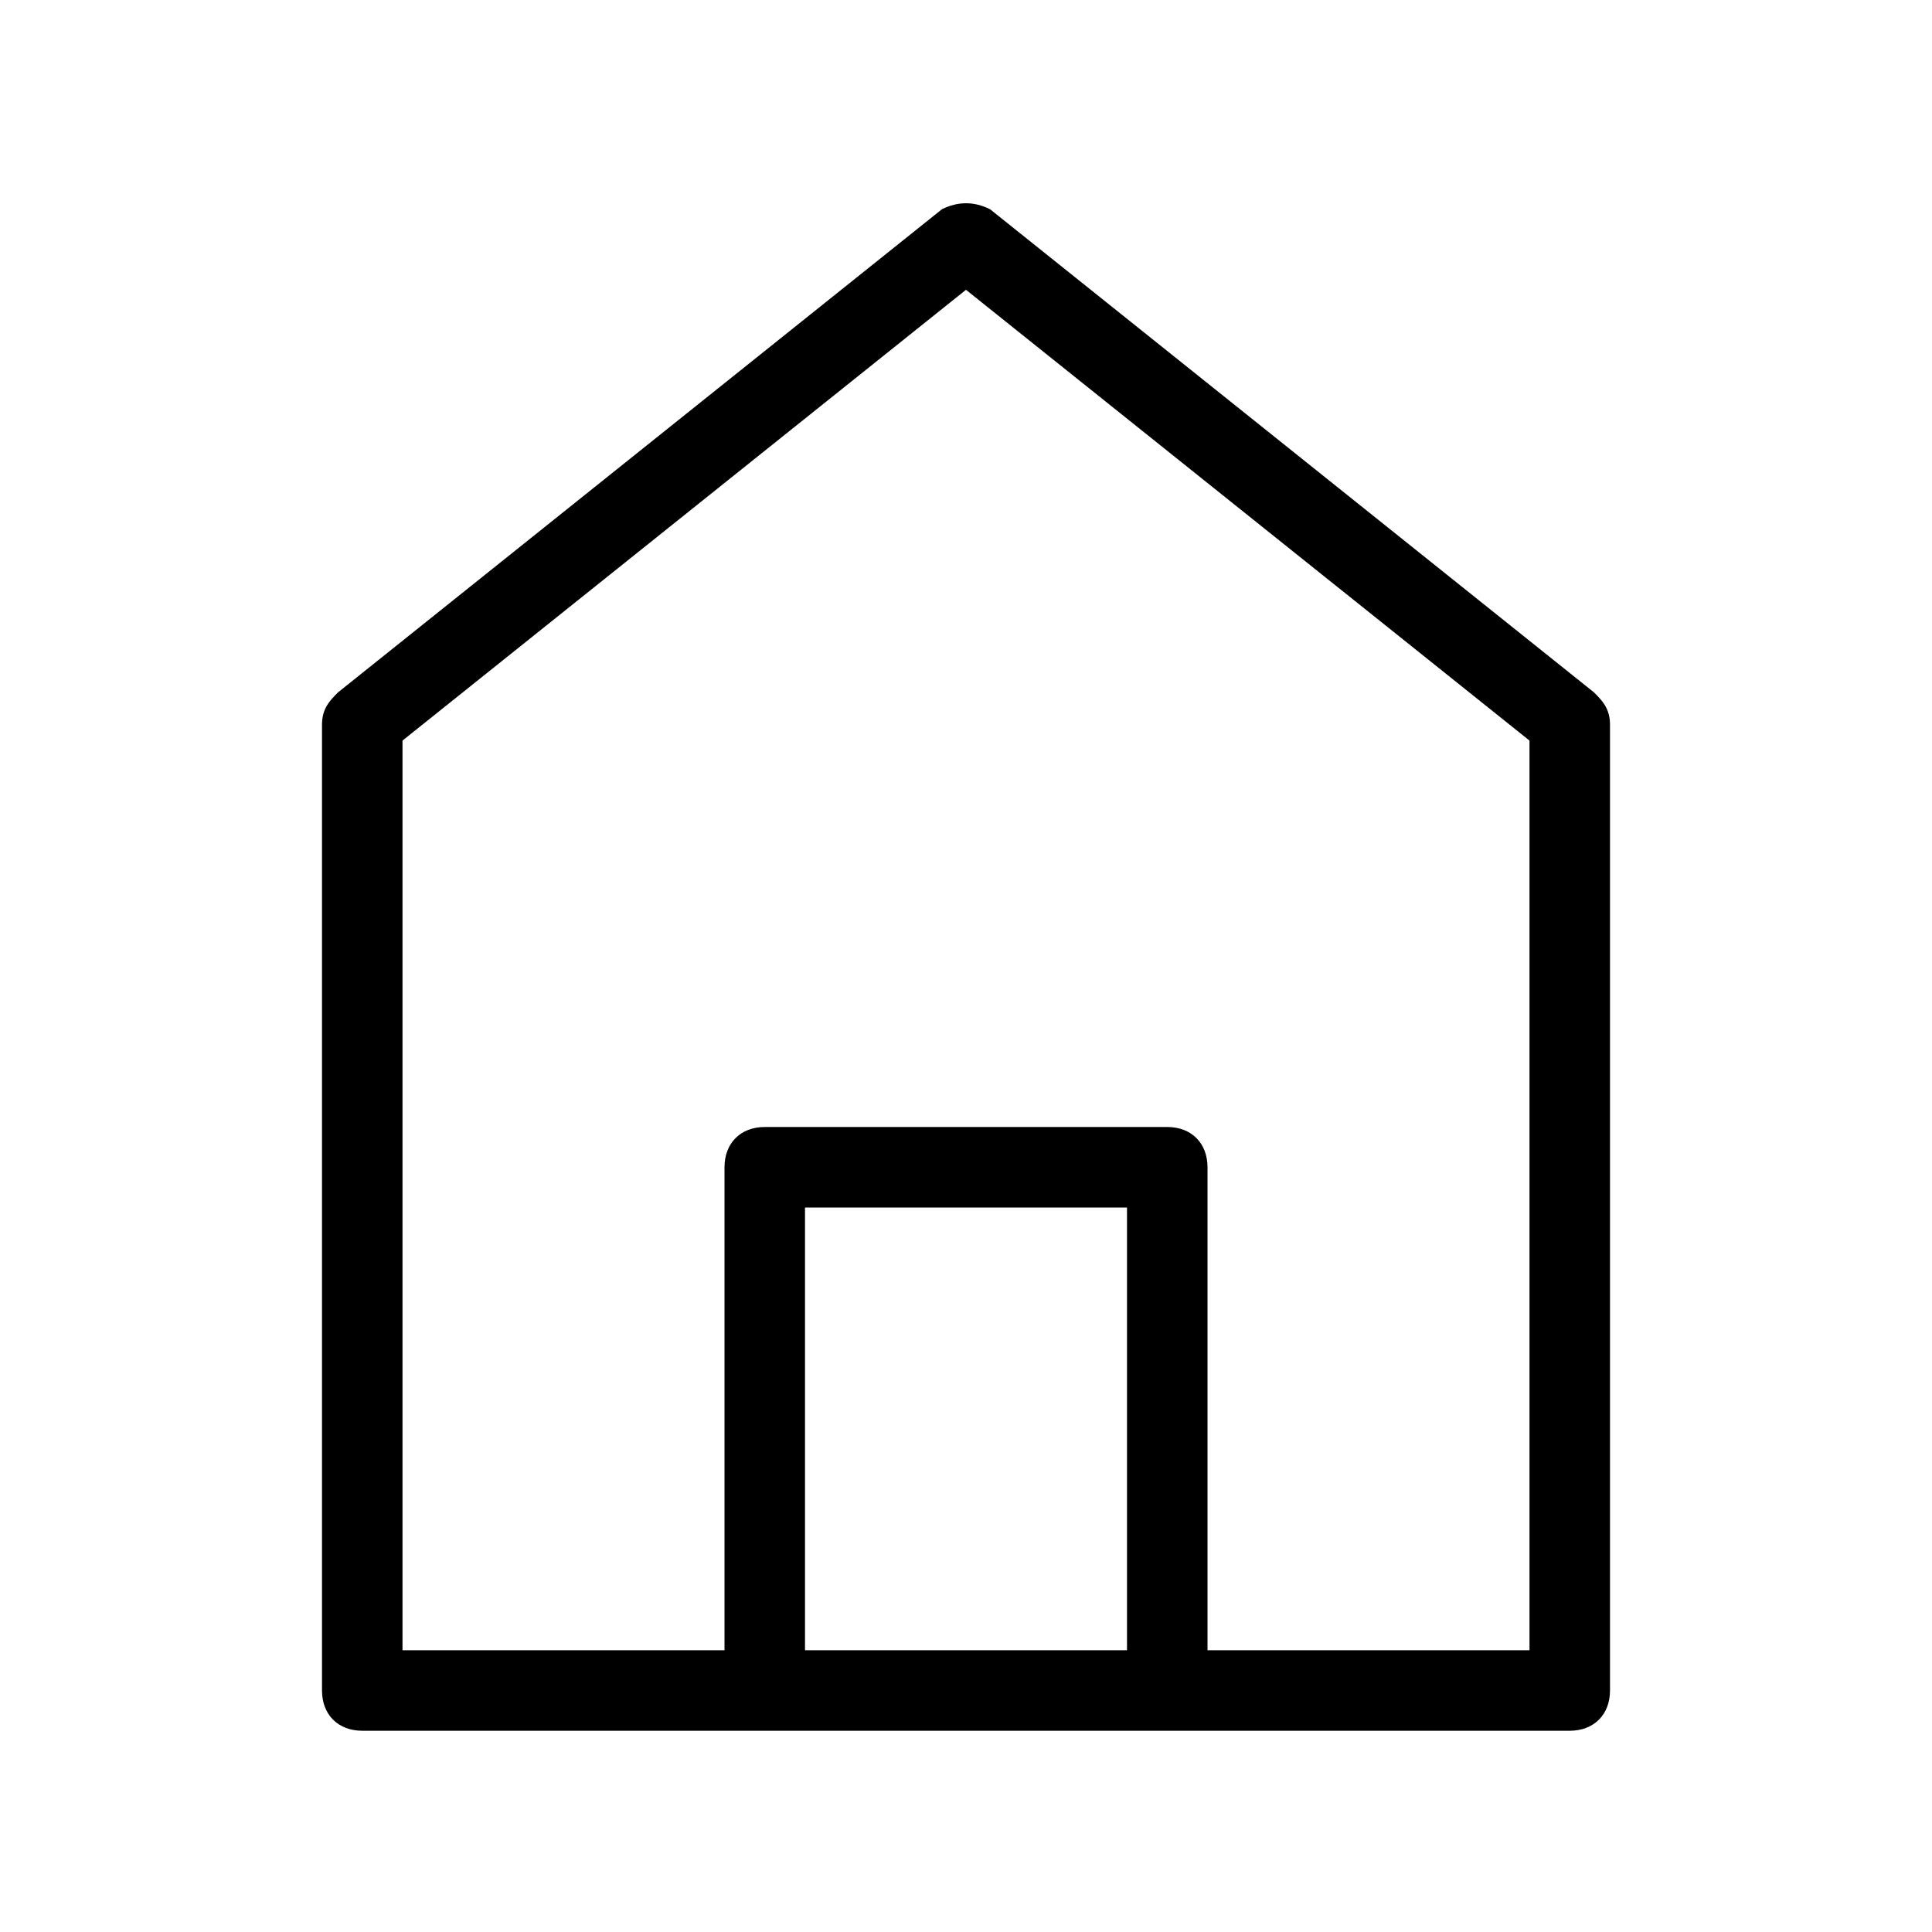
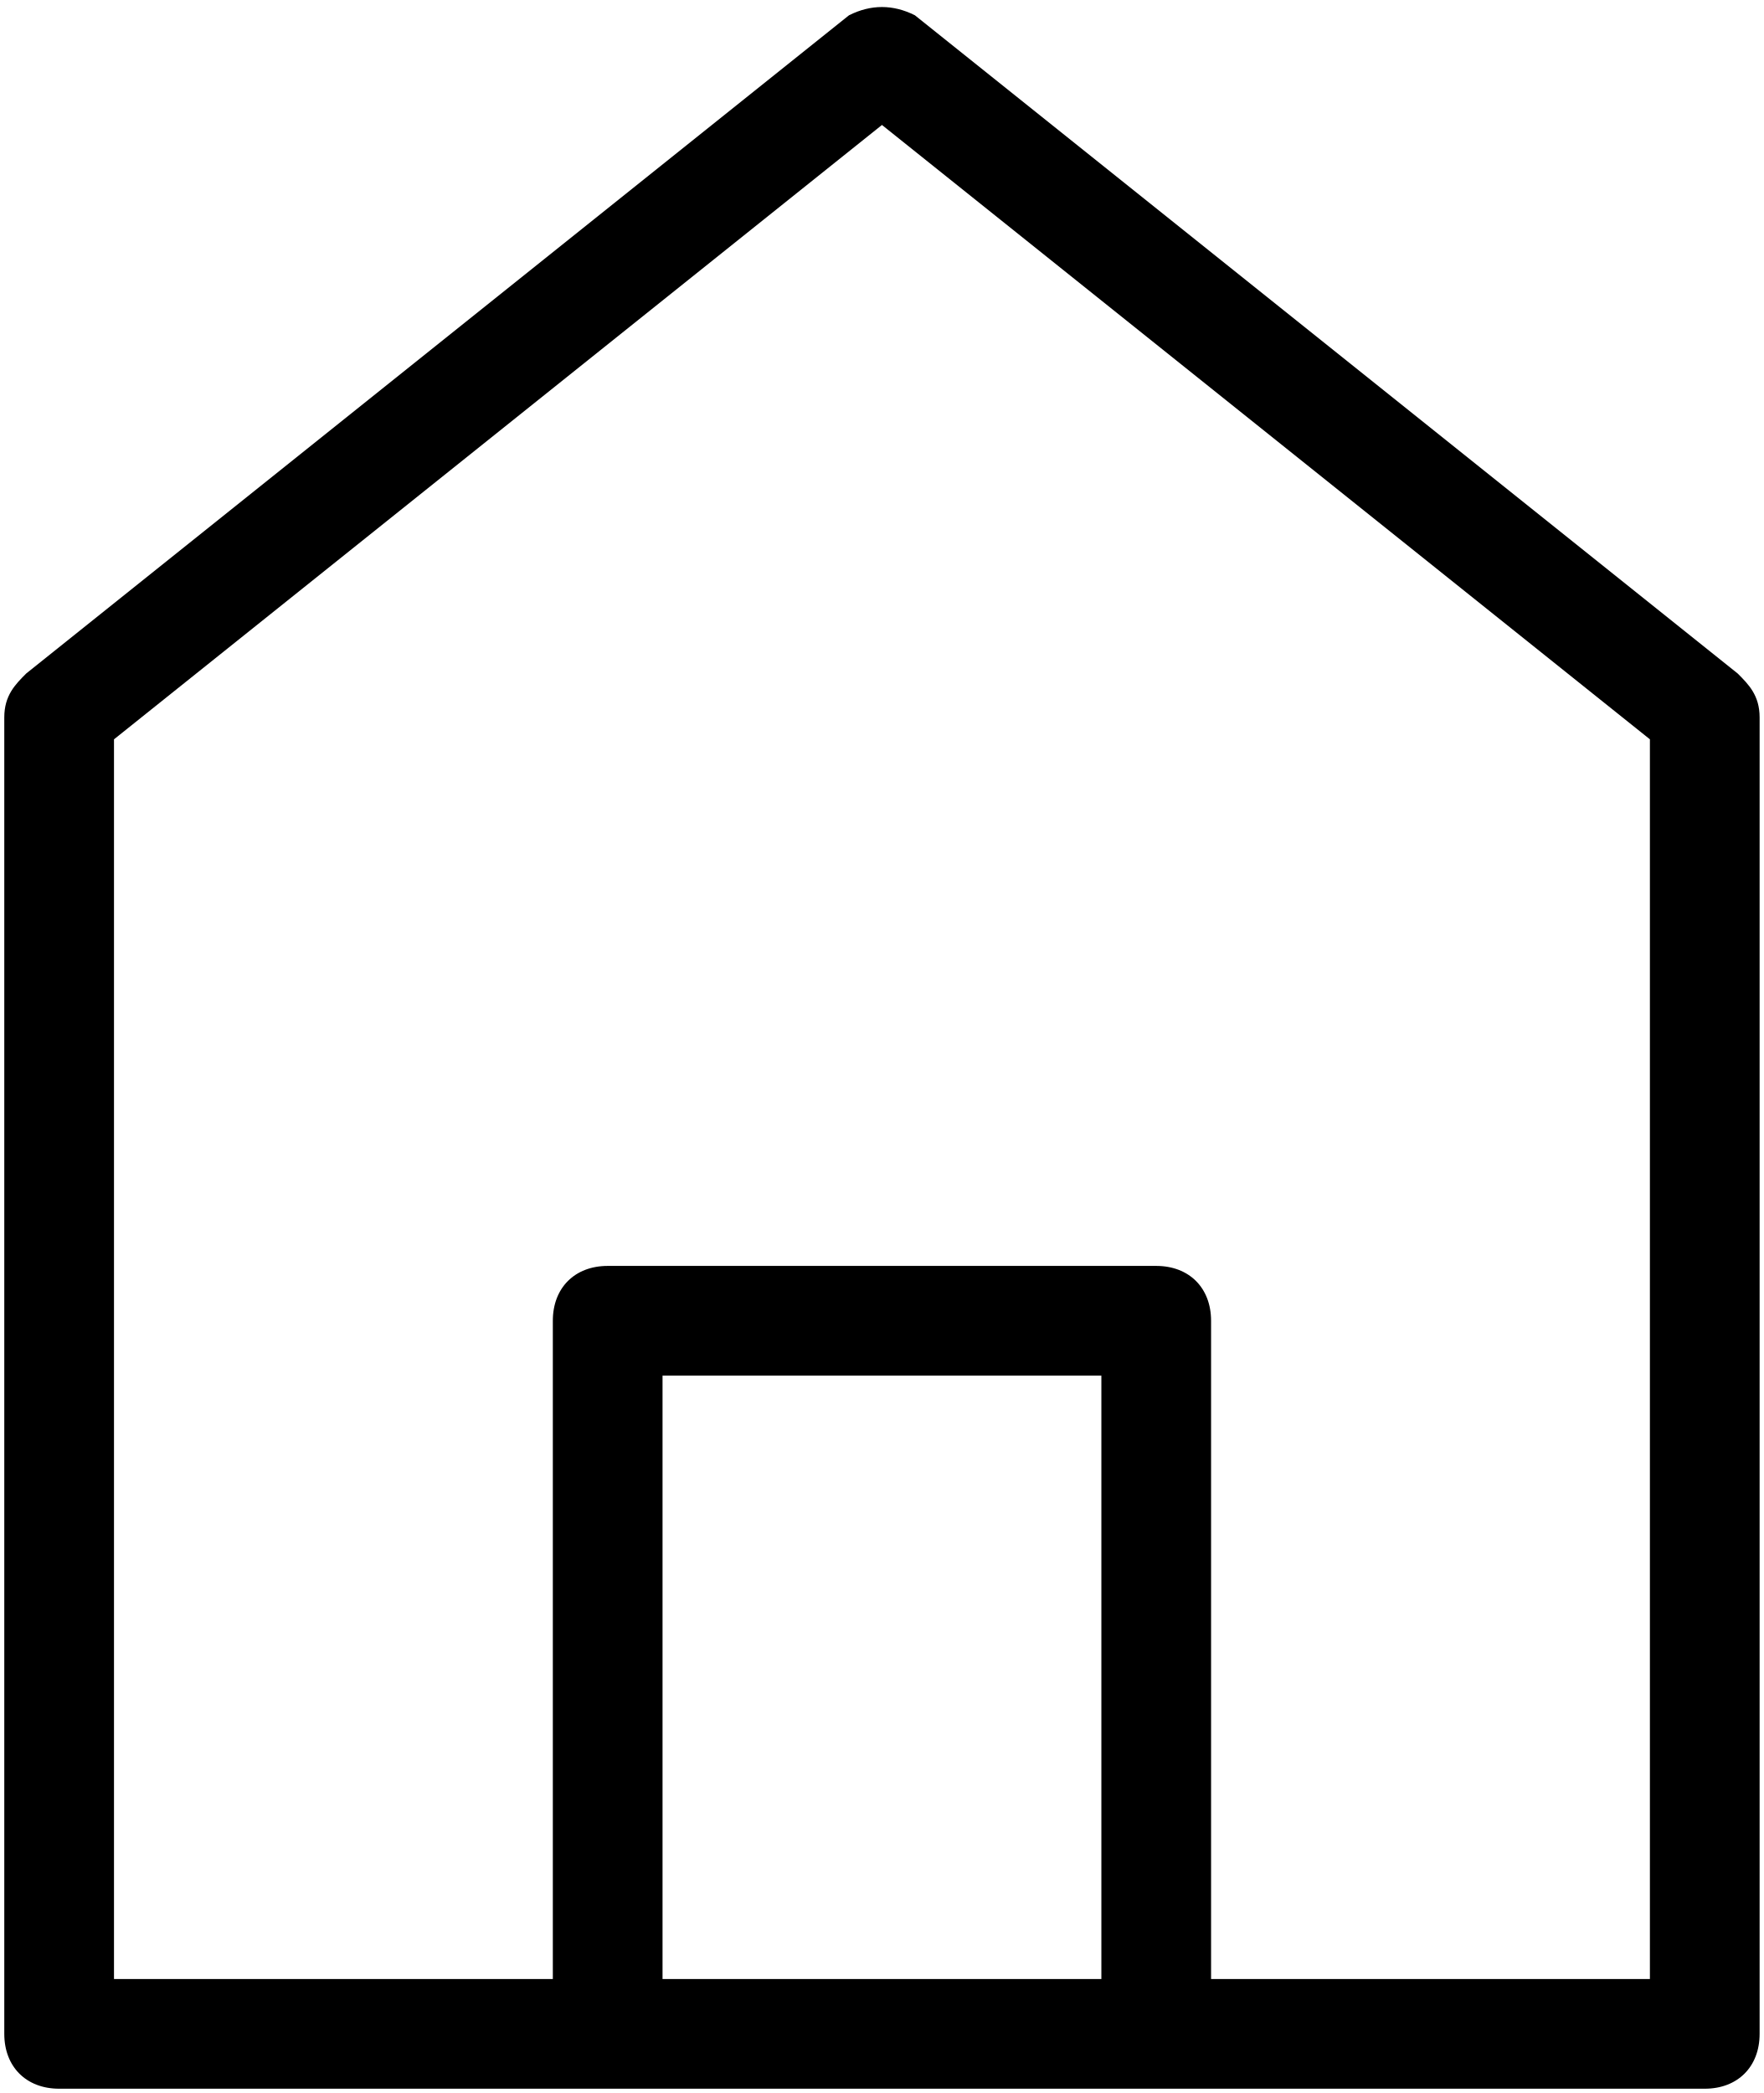
- <svg xmlns="http://www.w3.org/2000/svg" viewBox="0 0 1024 1024">
+ <svg xmlns="http://www.w3.org/2000/svg" viewBox="169 105 686 814">
  <path fill="#000000" d="M832 917.333h-640c-12.8 0-21.333-8.533-21.333-21.333V384c0-8.533 4.267-12.8 8.533-17.067l320-256c8.533-4.267 17.067-4.267 25.6 0l320 256c4.267 4.267 8.533 8.533 8.533 17.067v512c0 12.8-8.533 21.333-21.333 21.333zM213.333 874.667h597.333V392.533l-298.667-238.933-298.667 238.933v482.133zM618.667 917.333h-213.333c-12.8 0-21.333-8.533-21.333-21.333v-277.333c0-12.8 8.533-21.333 21.333-21.333h213.333c12.8 0 21.333 8.533 21.333 21.333V896c0 12.8-8.533 21.333-21.333 21.333z m-192-42.667h170.667V640h-170.667v234.667zM192 874.667h640v42.667h-640z" />
</svg>
